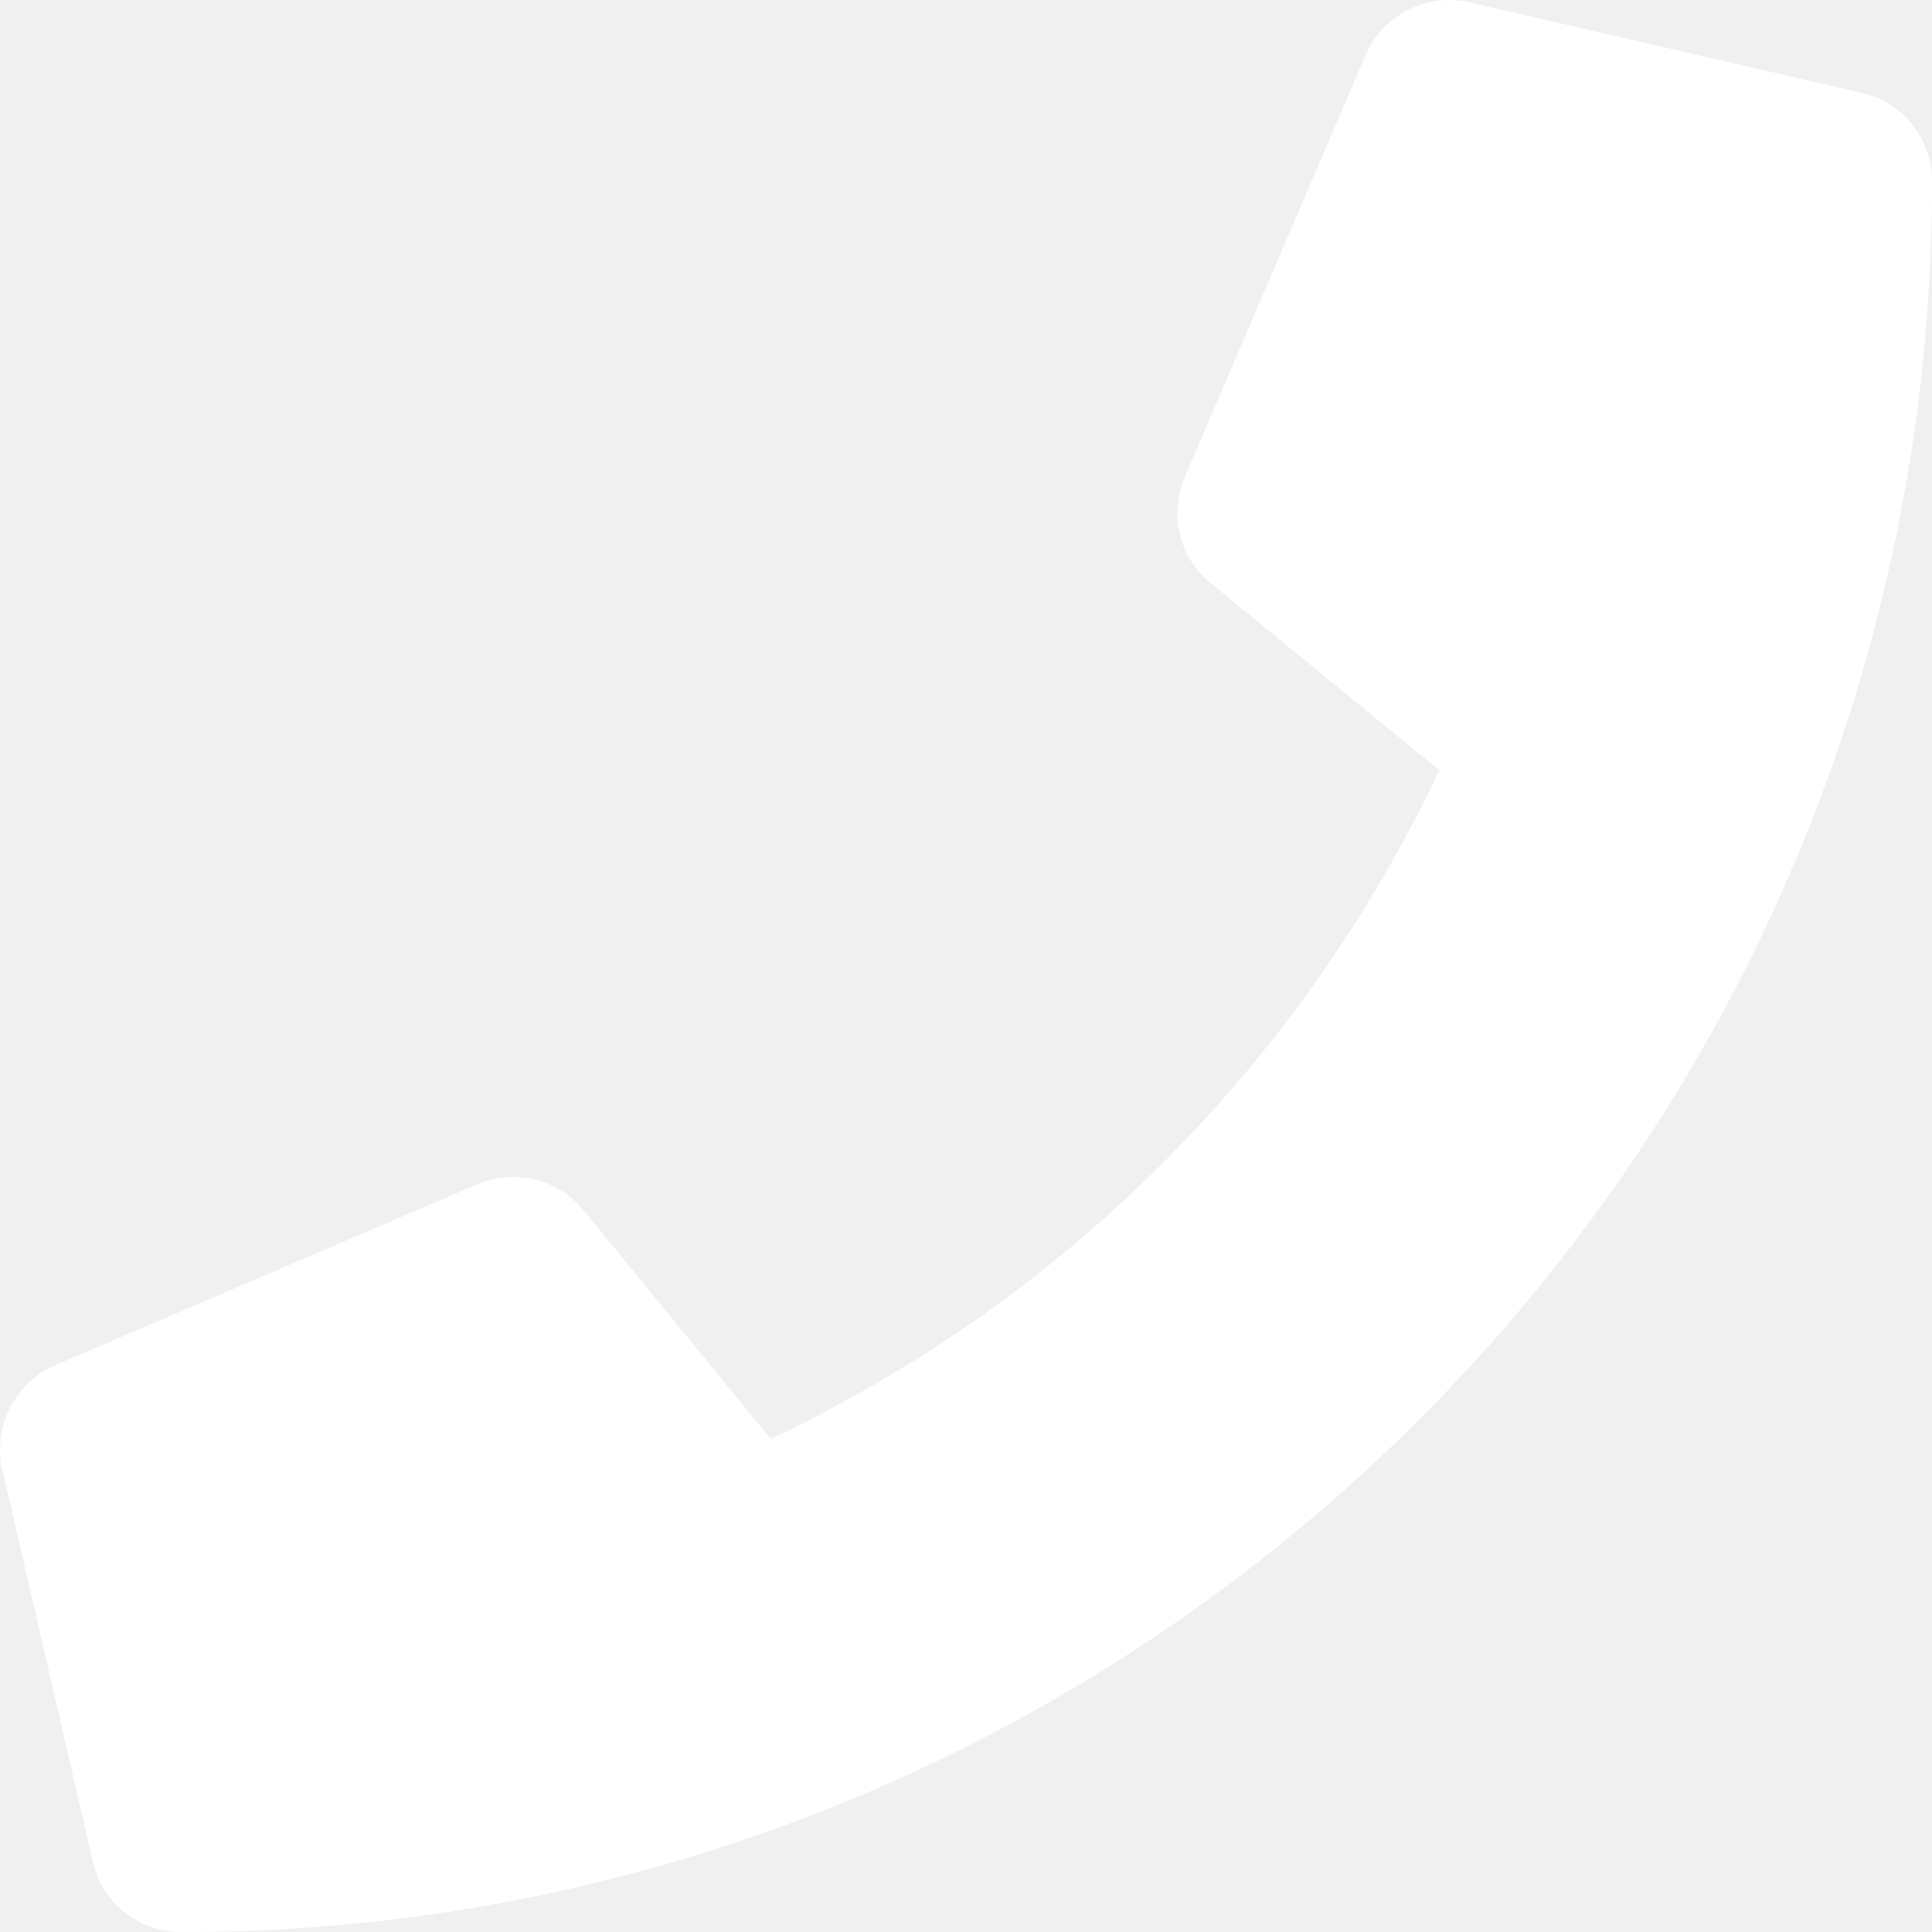
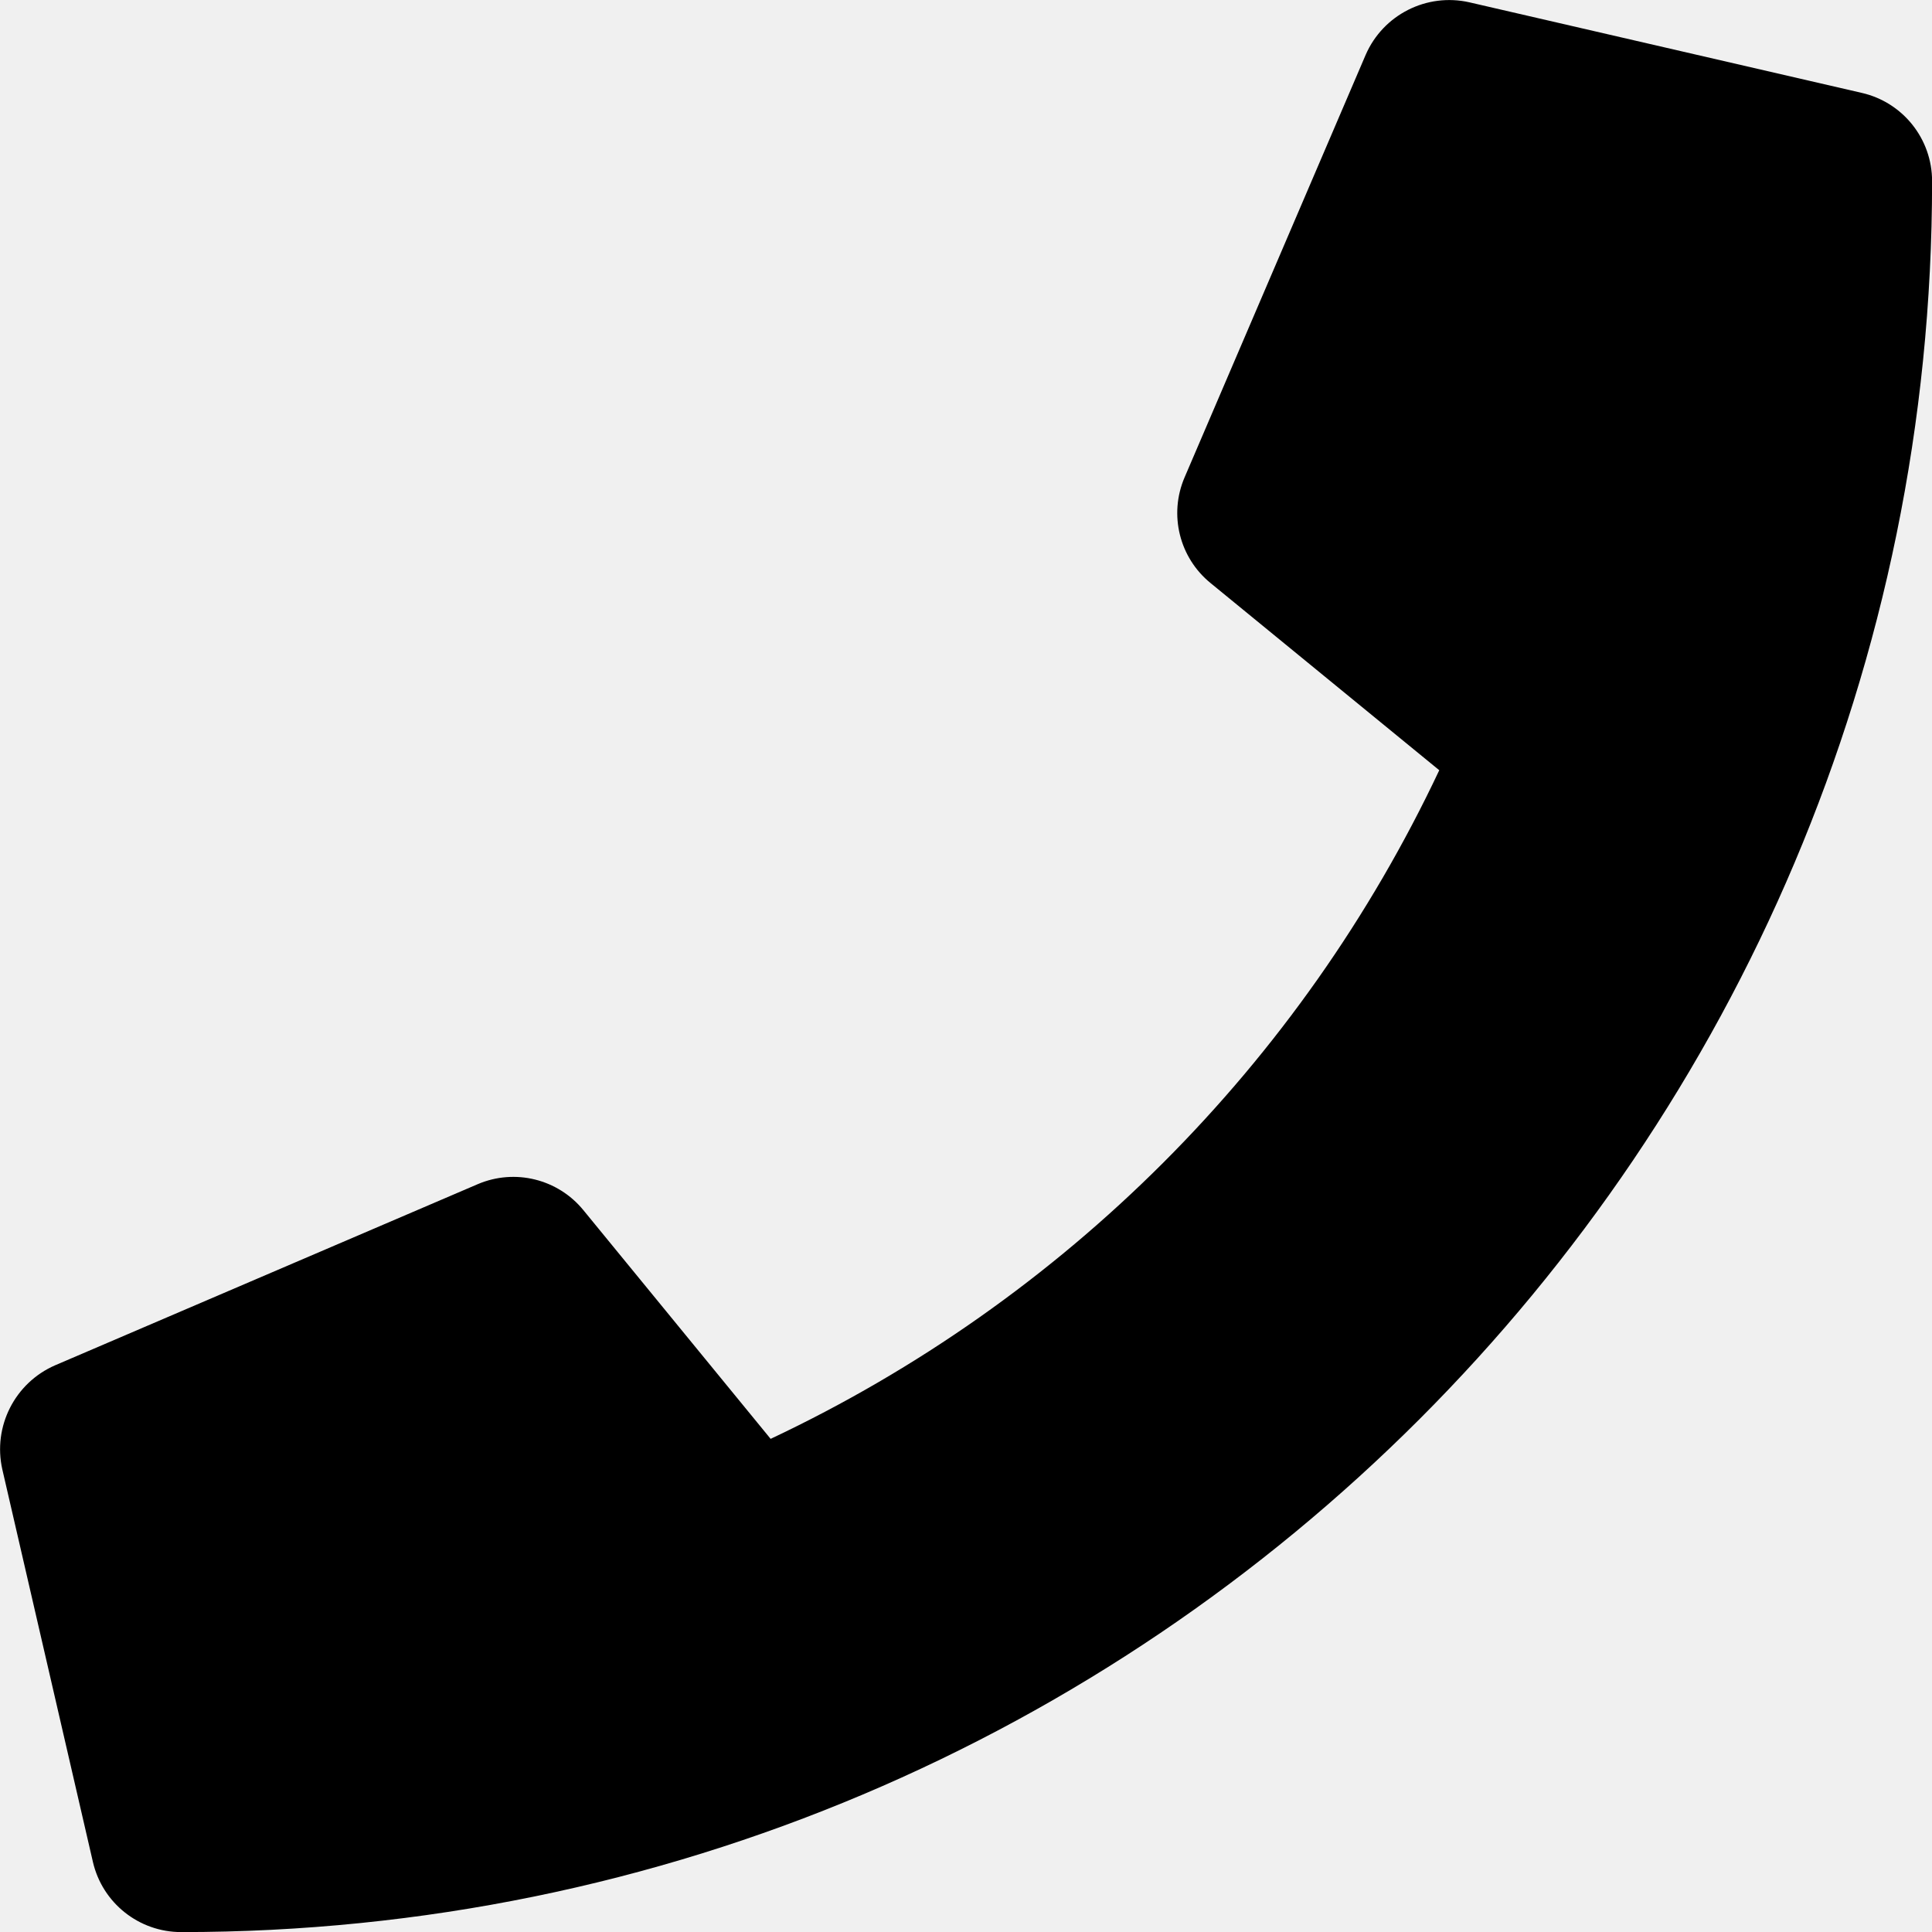
- <svg xmlns="http://www.w3.org/2000/svg" width="24" height="24" viewBox="0 0 24 24">
-   <path id="Icon_awesome-phone" data-name="Icon awesome-phone" d="M23.127,1.153,18.253.028a1.132,1.132,0,0,0-1.289.652l-2.25,5.25a1.122,1.122,0,0,0,.323,1.312l2.841,2.325a17.372,17.372,0,0,1-8.306,8.306L7.246,15.032a1.124,1.124,0,0,0-1.312-.323l-5.25,2.25a1.138,1.138,0,0,0-.656,1.294l1.125,4.875A1.125,1.125,0,0,0,2.25,24,21.747,21.747,0,0,0,24,2.25,1.124,1.124,0,0,0,23.127,1.153Z" transform="translate(0.001 0.001)" fill="#fff" />
+ <svg xmlns="http://www.w3.org/2000/svg" class="icon_phone icon_svg" width="24" height="24" viewBox="0 0 24 24">
+   <path data-name="Icon awesome-phone" d="M23.127,1.153,18.253.028a1.132,1.132,0,0,0-1.289.652l-2.25,5.25a1.122,1.122,0,0,0,.323,1.312l2.841,2.325a17.372,17.372,0,0,1-8.306,8.306L7.246,15.032a1.124,1.124,0,0,0-1.312-.323l-5.25,2.25a1.138,1.138,0,0,0-.656,1.294l1.125,4.875A1.125,1.125,0,0,0,2.25,24,21.747,21.747,0,0,0,24,2.25,1.124,1.124,0,0,0,23.127,1.153Z" transform="translate(0.001 0.001)" />
</svg>
